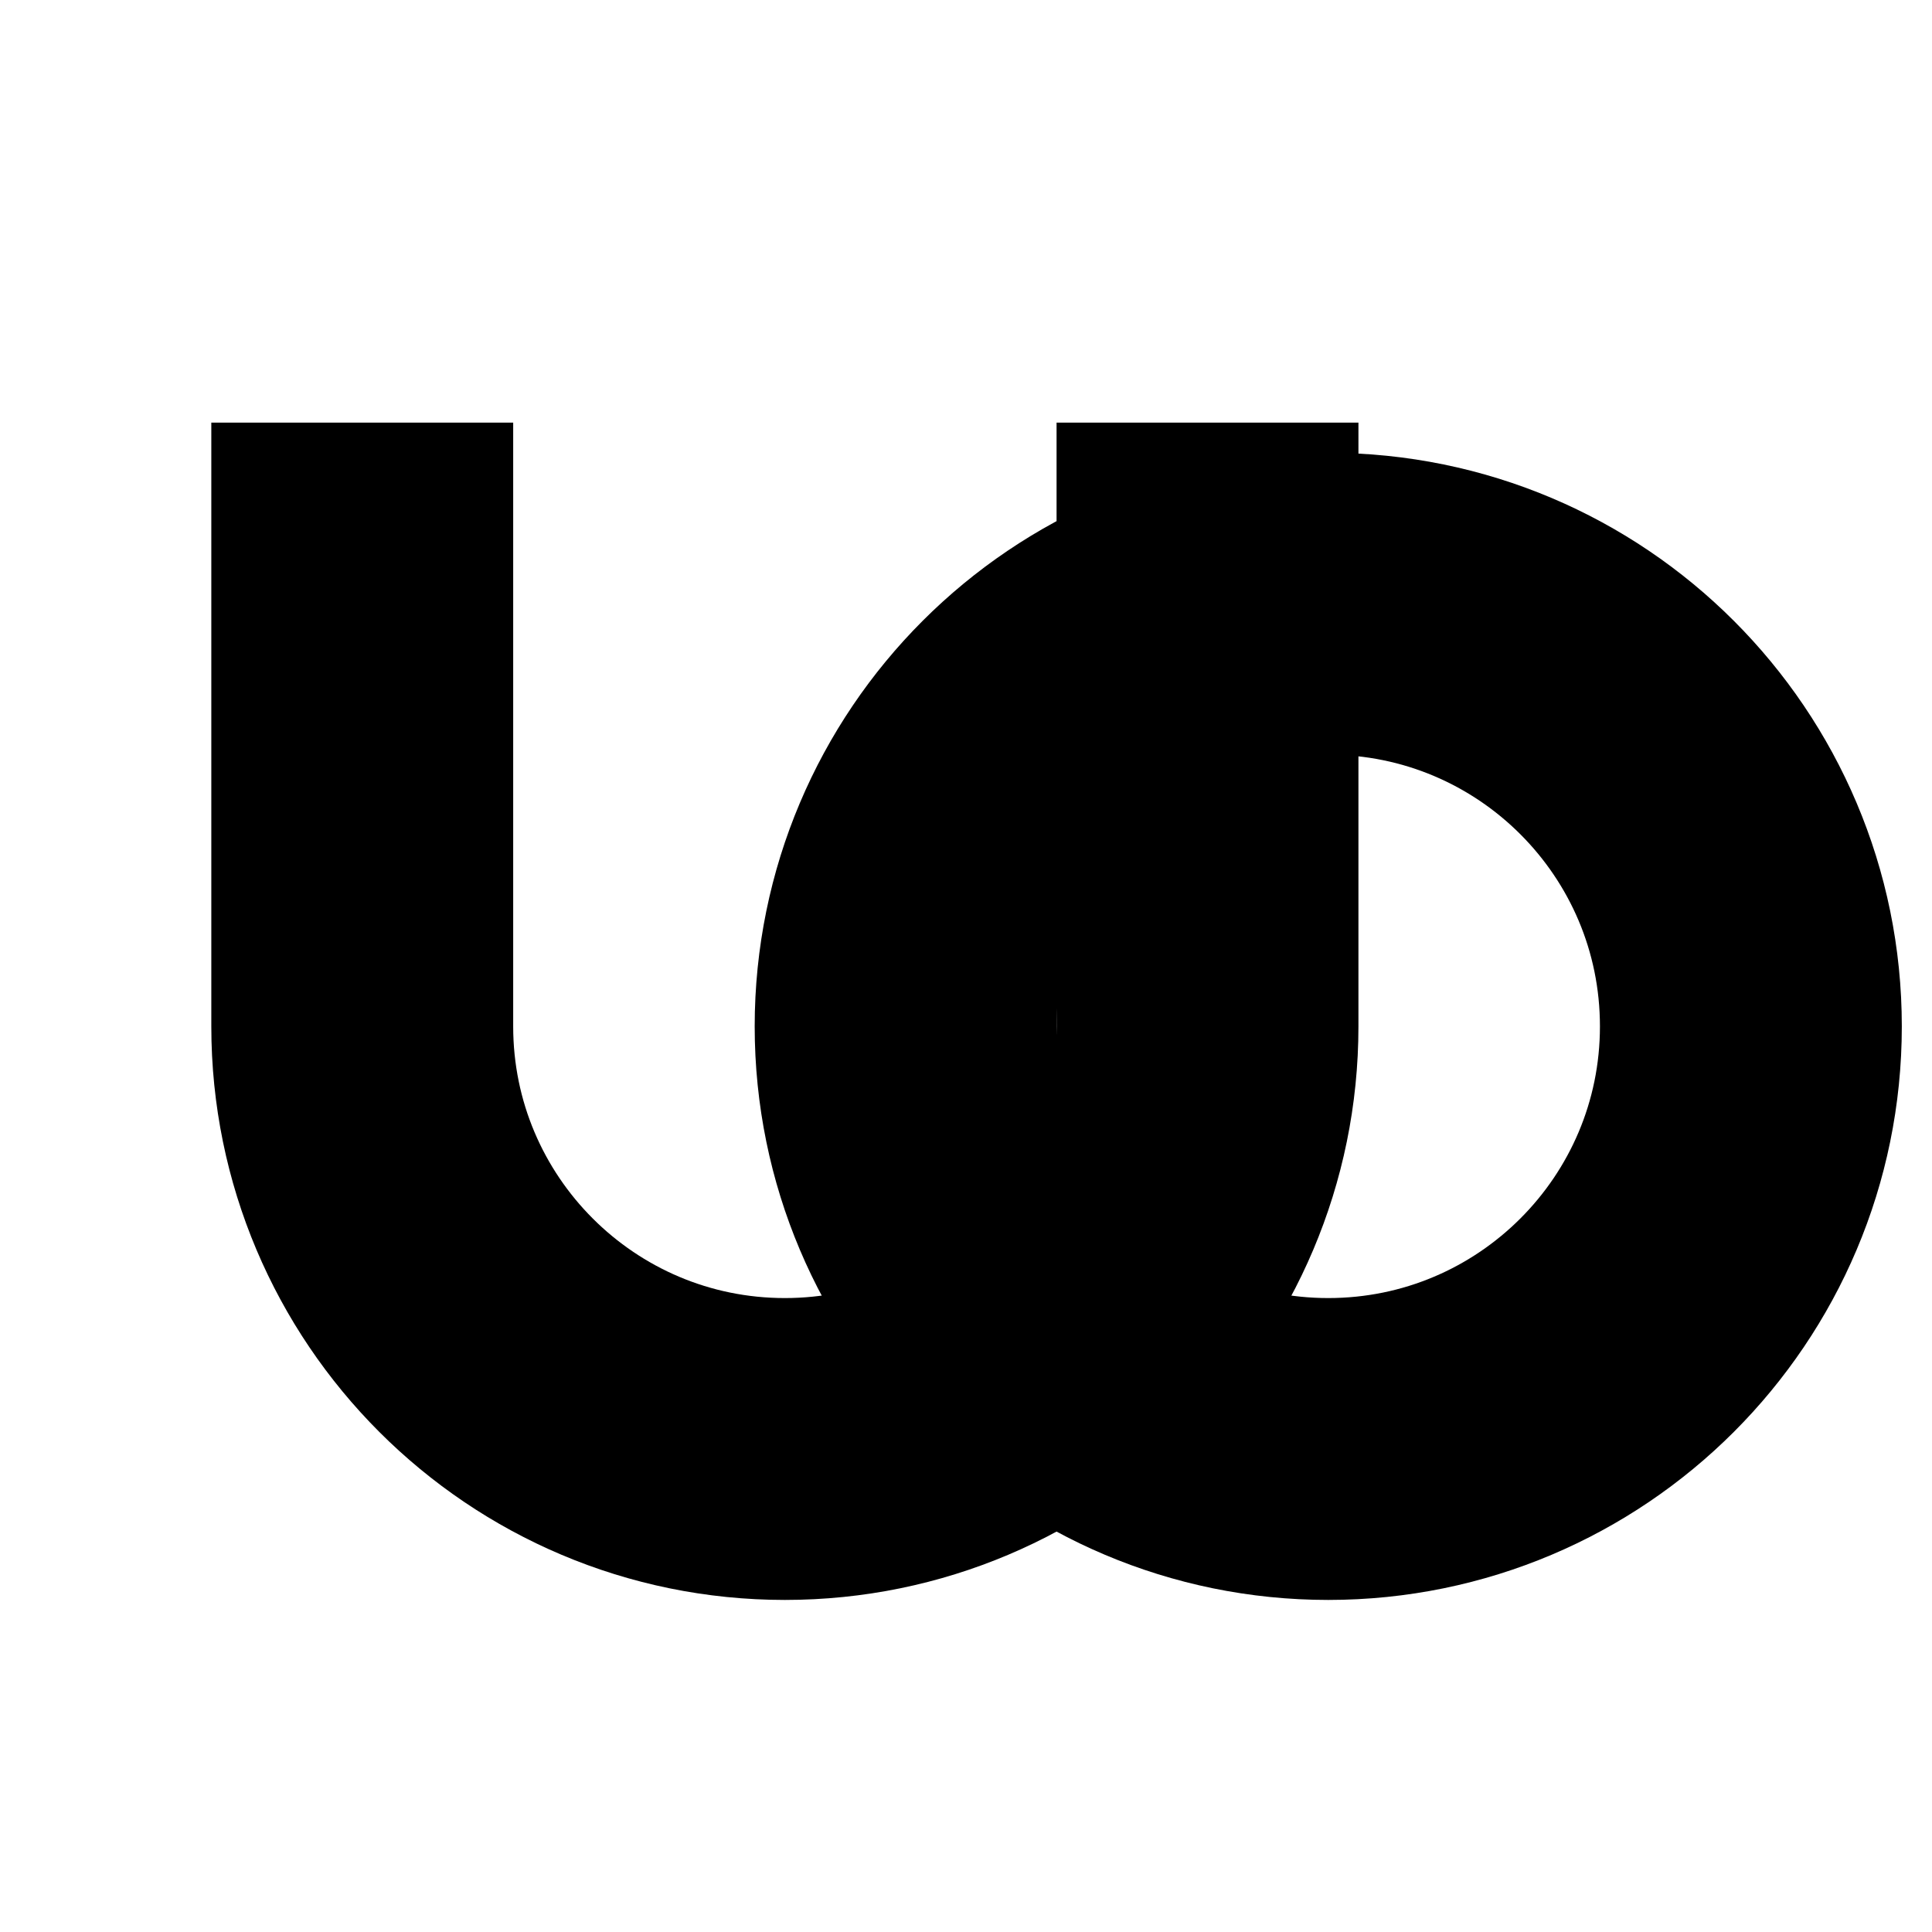
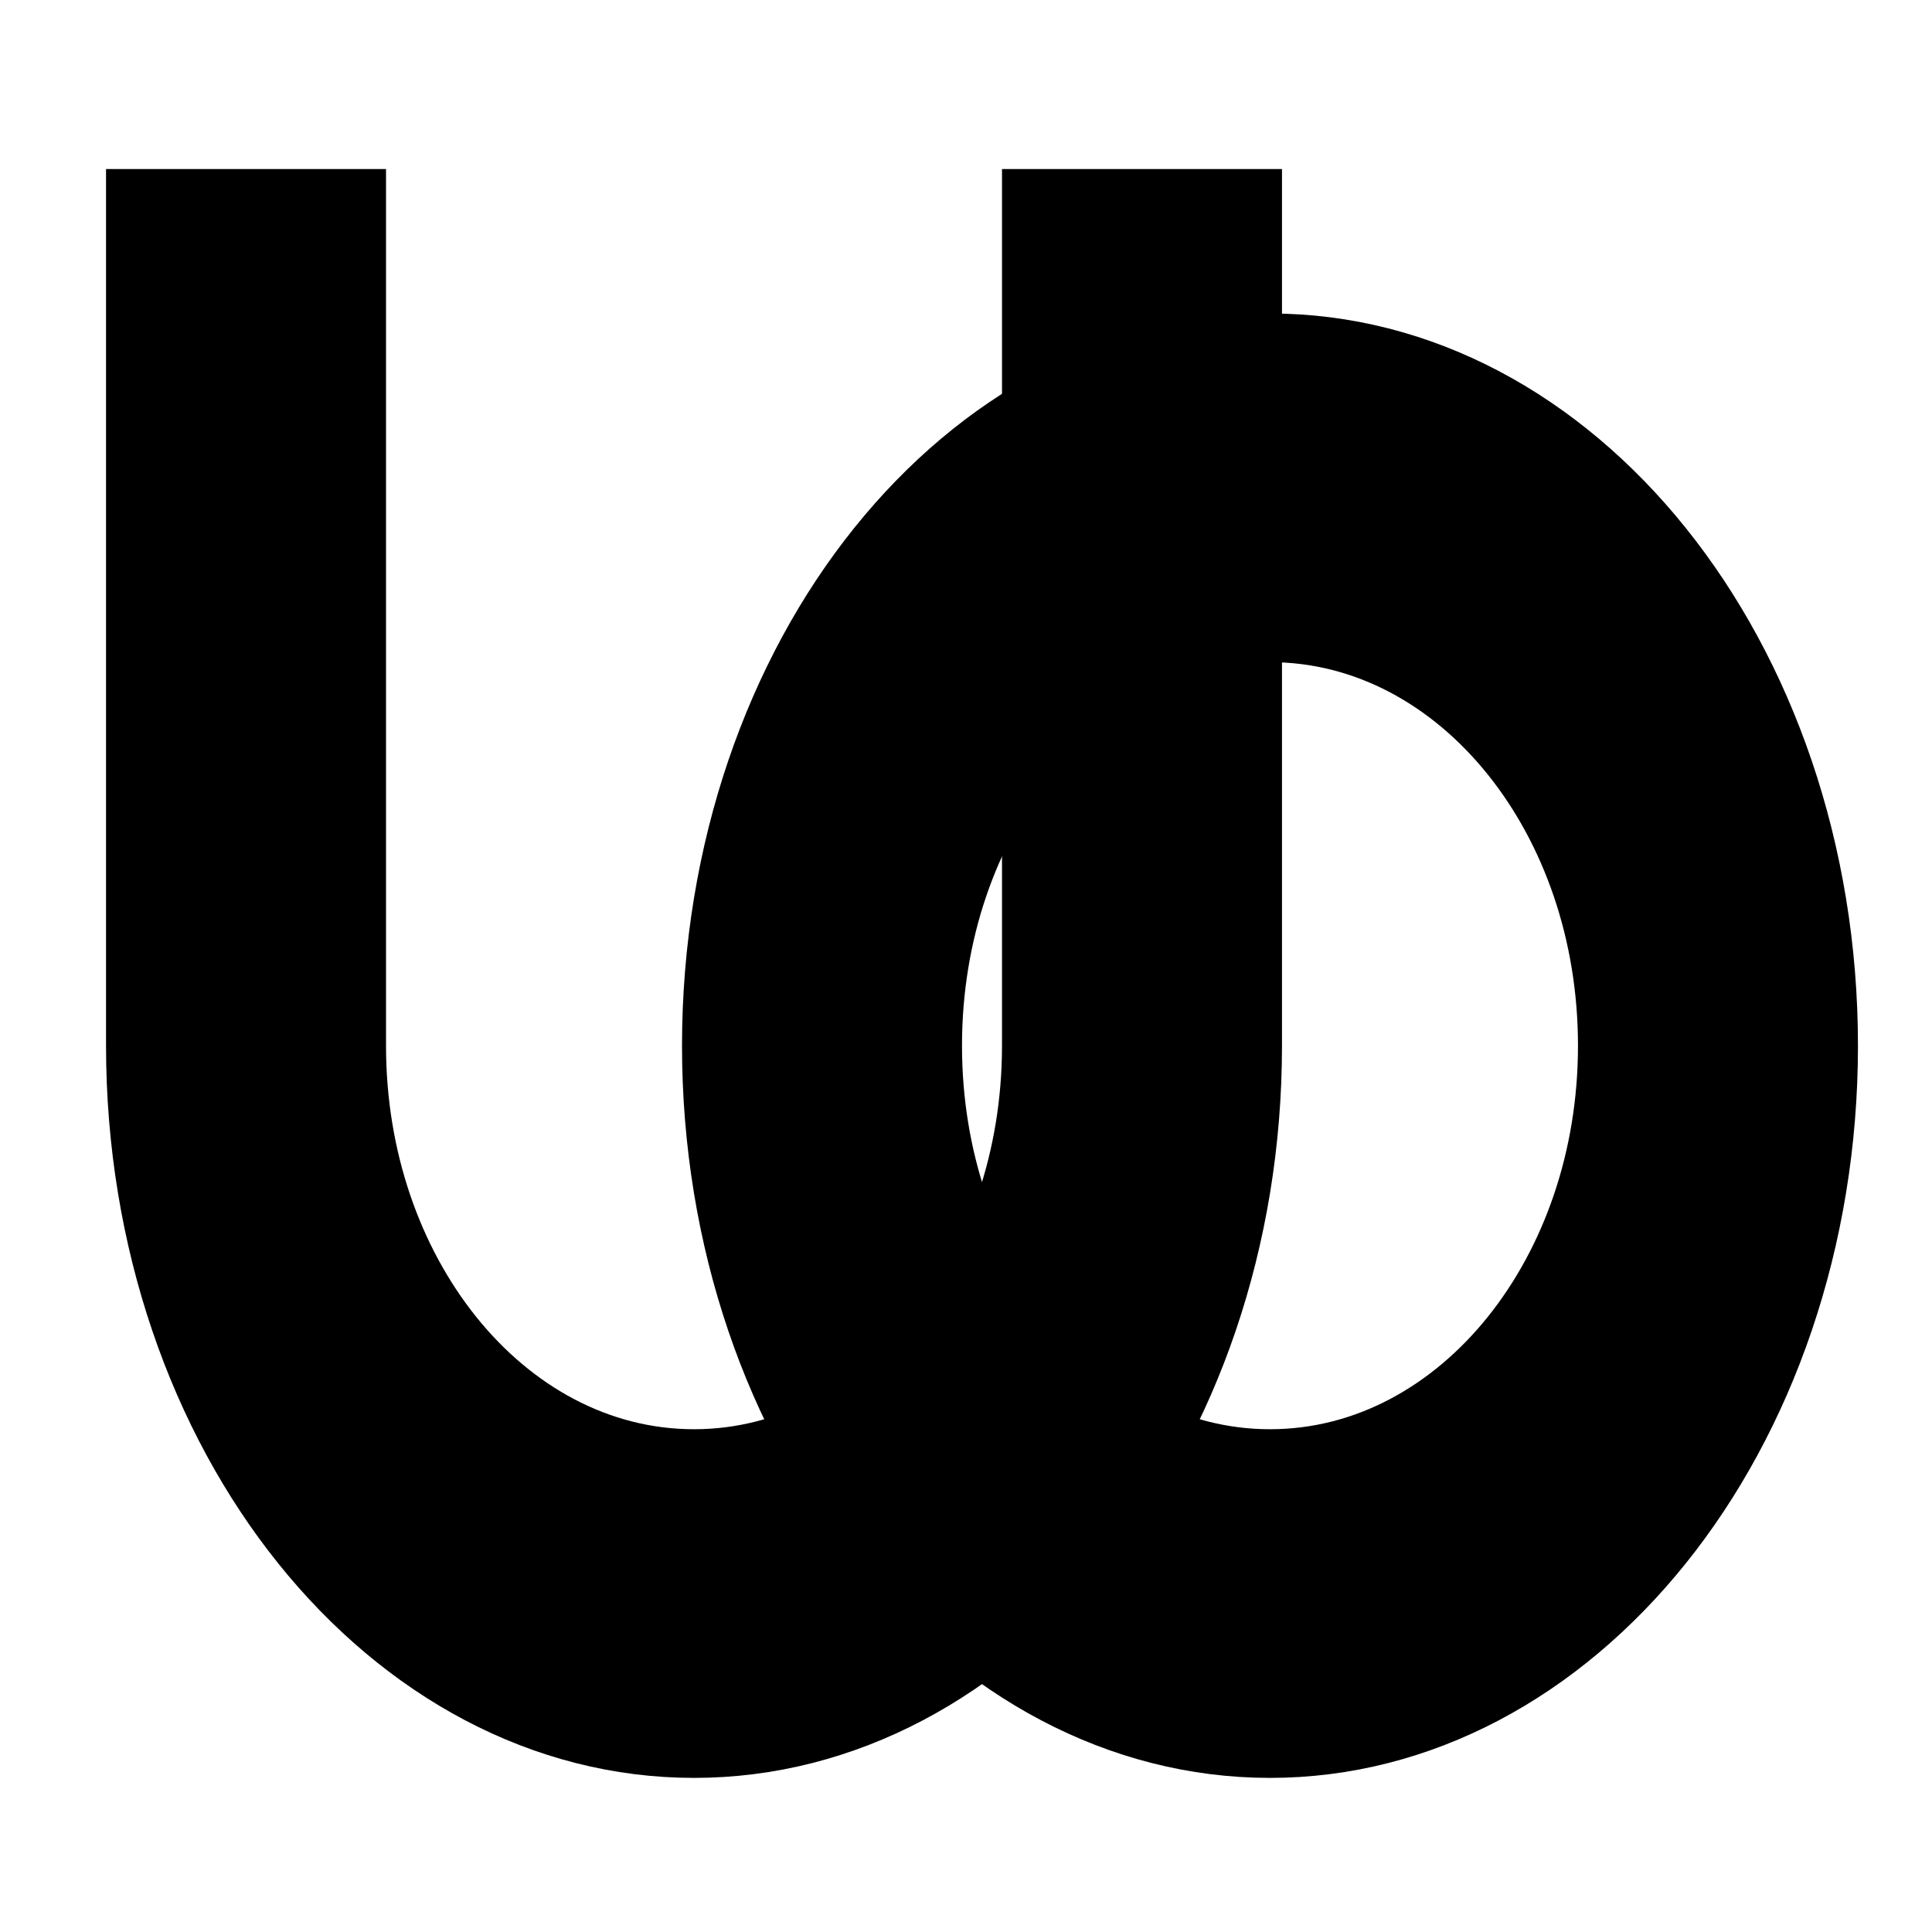
<svg xmlns="http://www.w3.org/2000/svg" viewBox="0 0 64 64">
-   <circle cx="44" cy="34" r="14" fill="none" stroke="#000" stroke-width="10" />
-   <path d="M12 14v20a14 14 0 0 0 28 0V14" fill="none" stroke="#000" stroke-width="10" stroke-linecap="butt" stroke-linejoin="round" />
+   <g transform="translate(32 32) scale(1.06 1.32) translate(-34.5 -32)" stroke="#000">
+     <circle cx="44" cy="34" r="14" fill="none" stroke-width="8.75" />
+     <path d="M12 12v22a14 14 0 0 0 28 0V12" fill="none" stroke-width="8.75" stroke-linecap="butt" stroke-linejoin="round" />
+   </g>
</svg>
